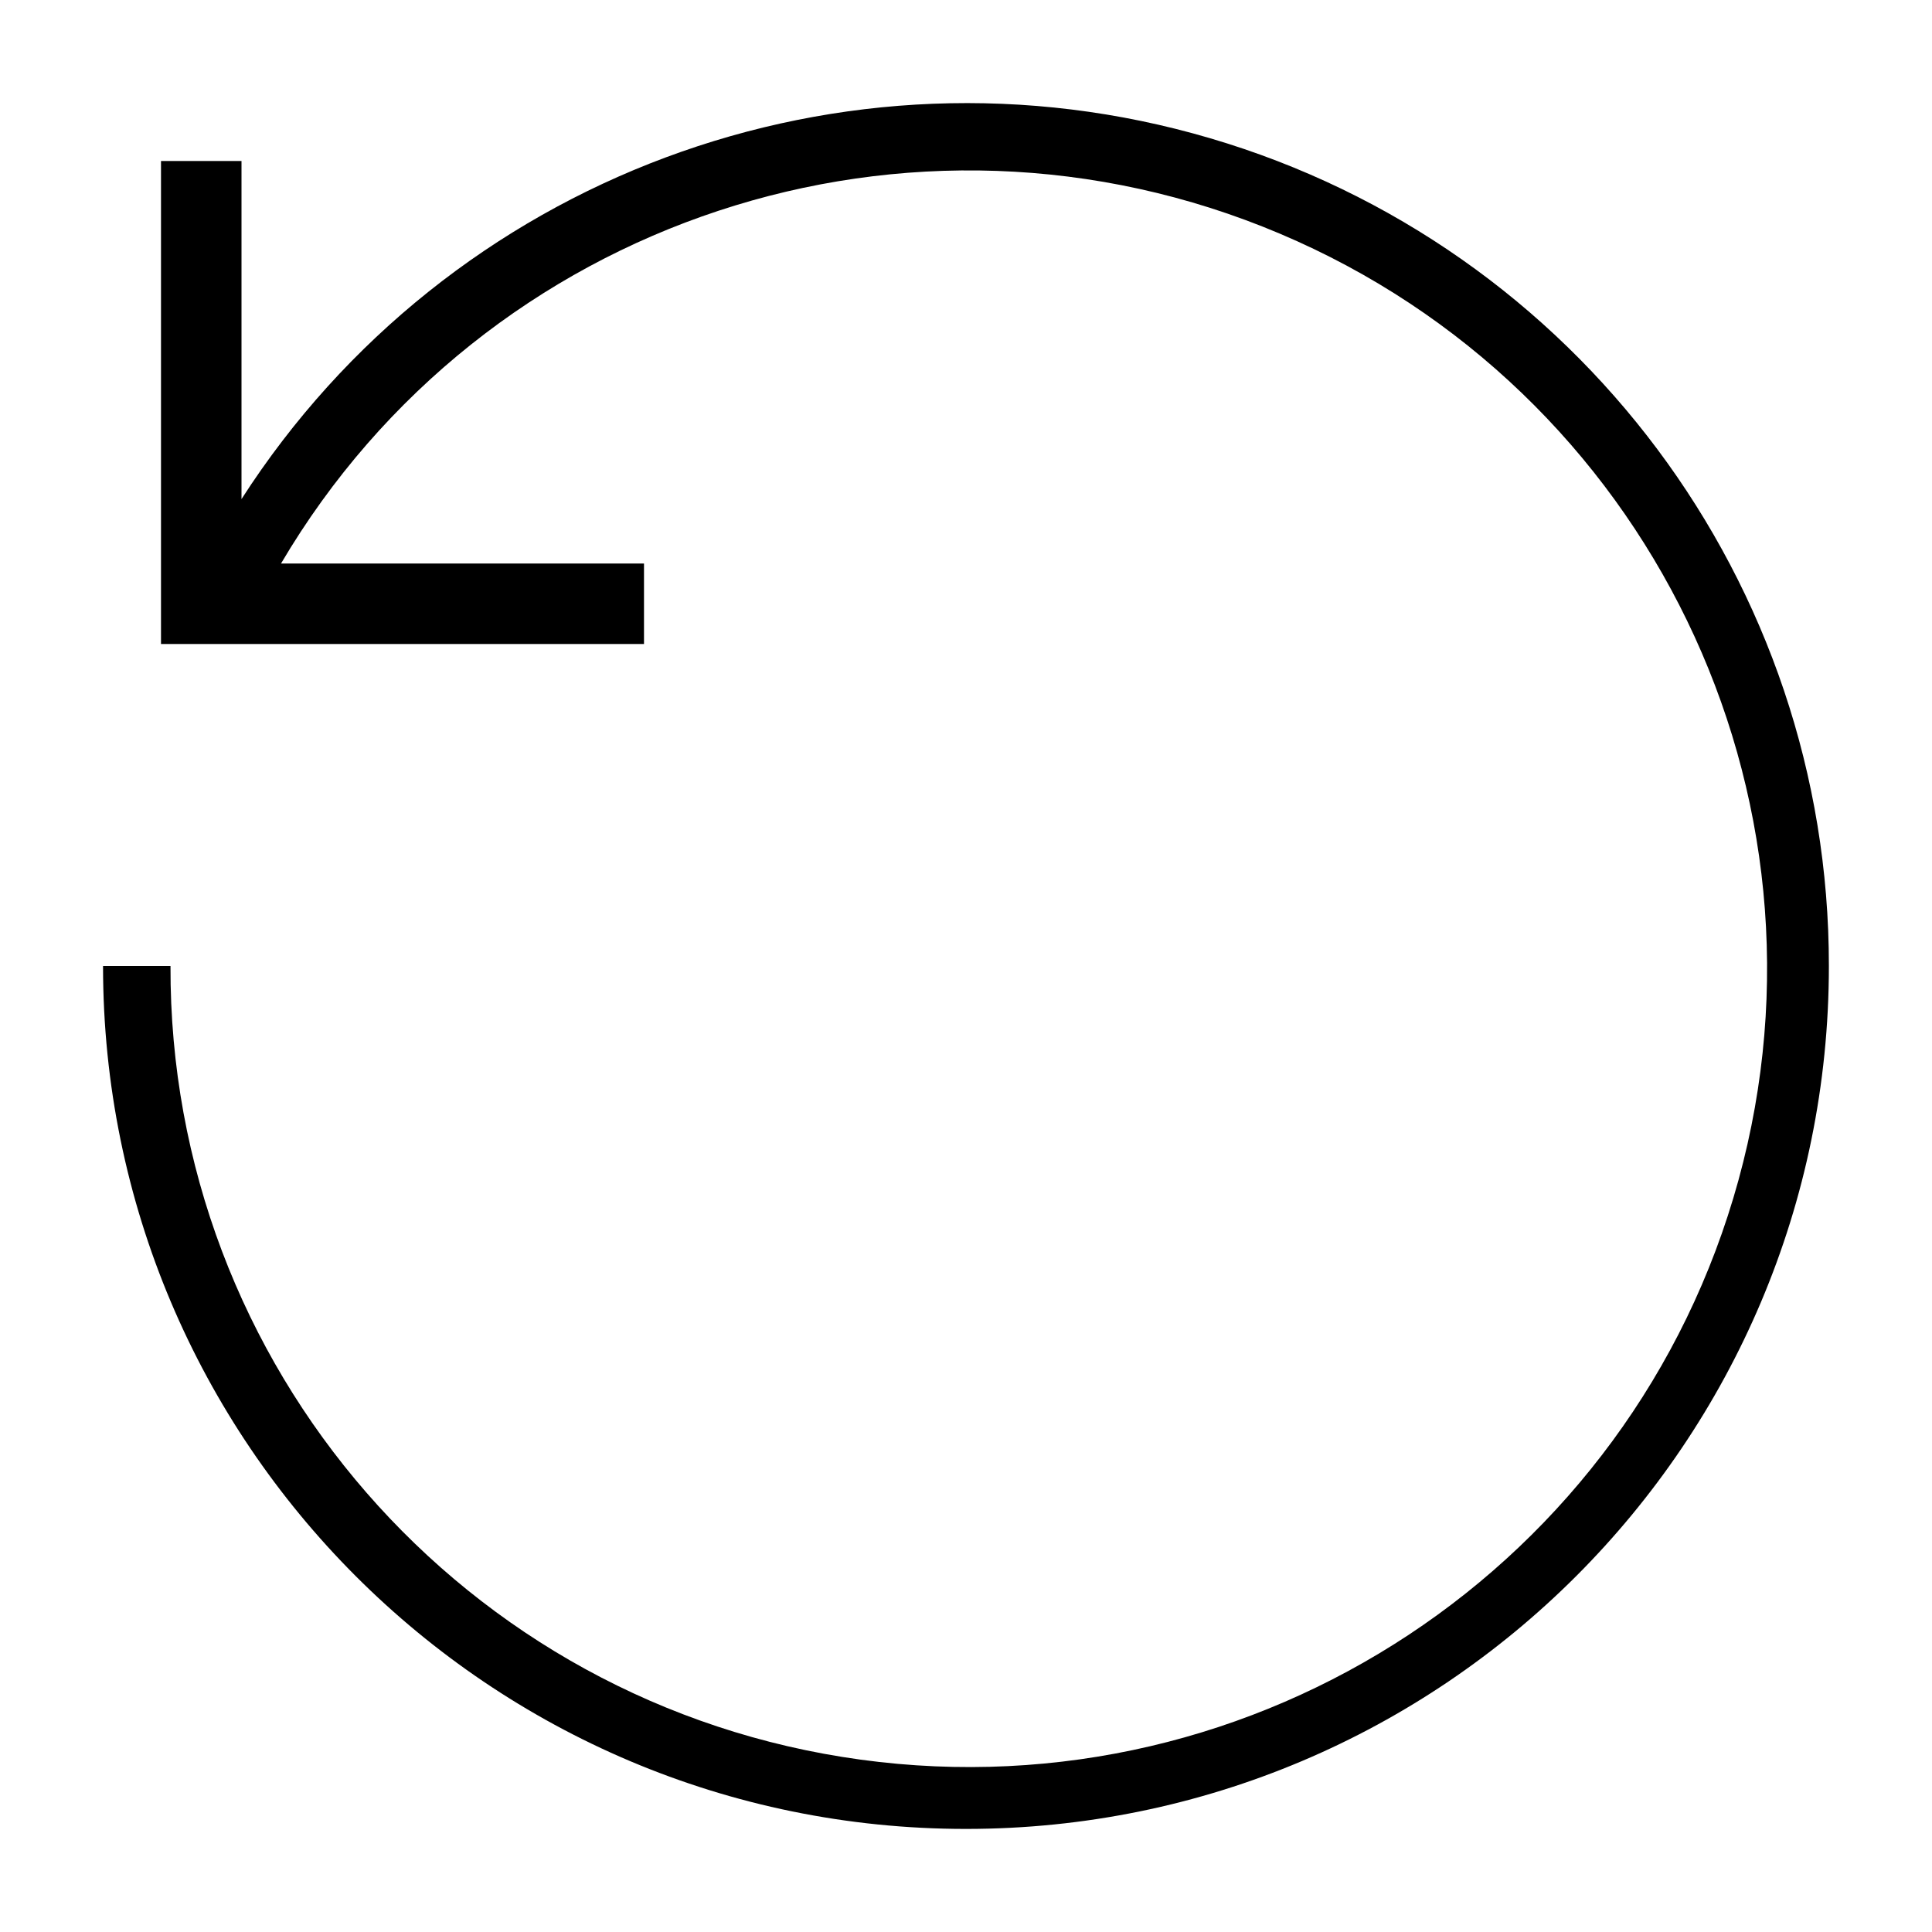
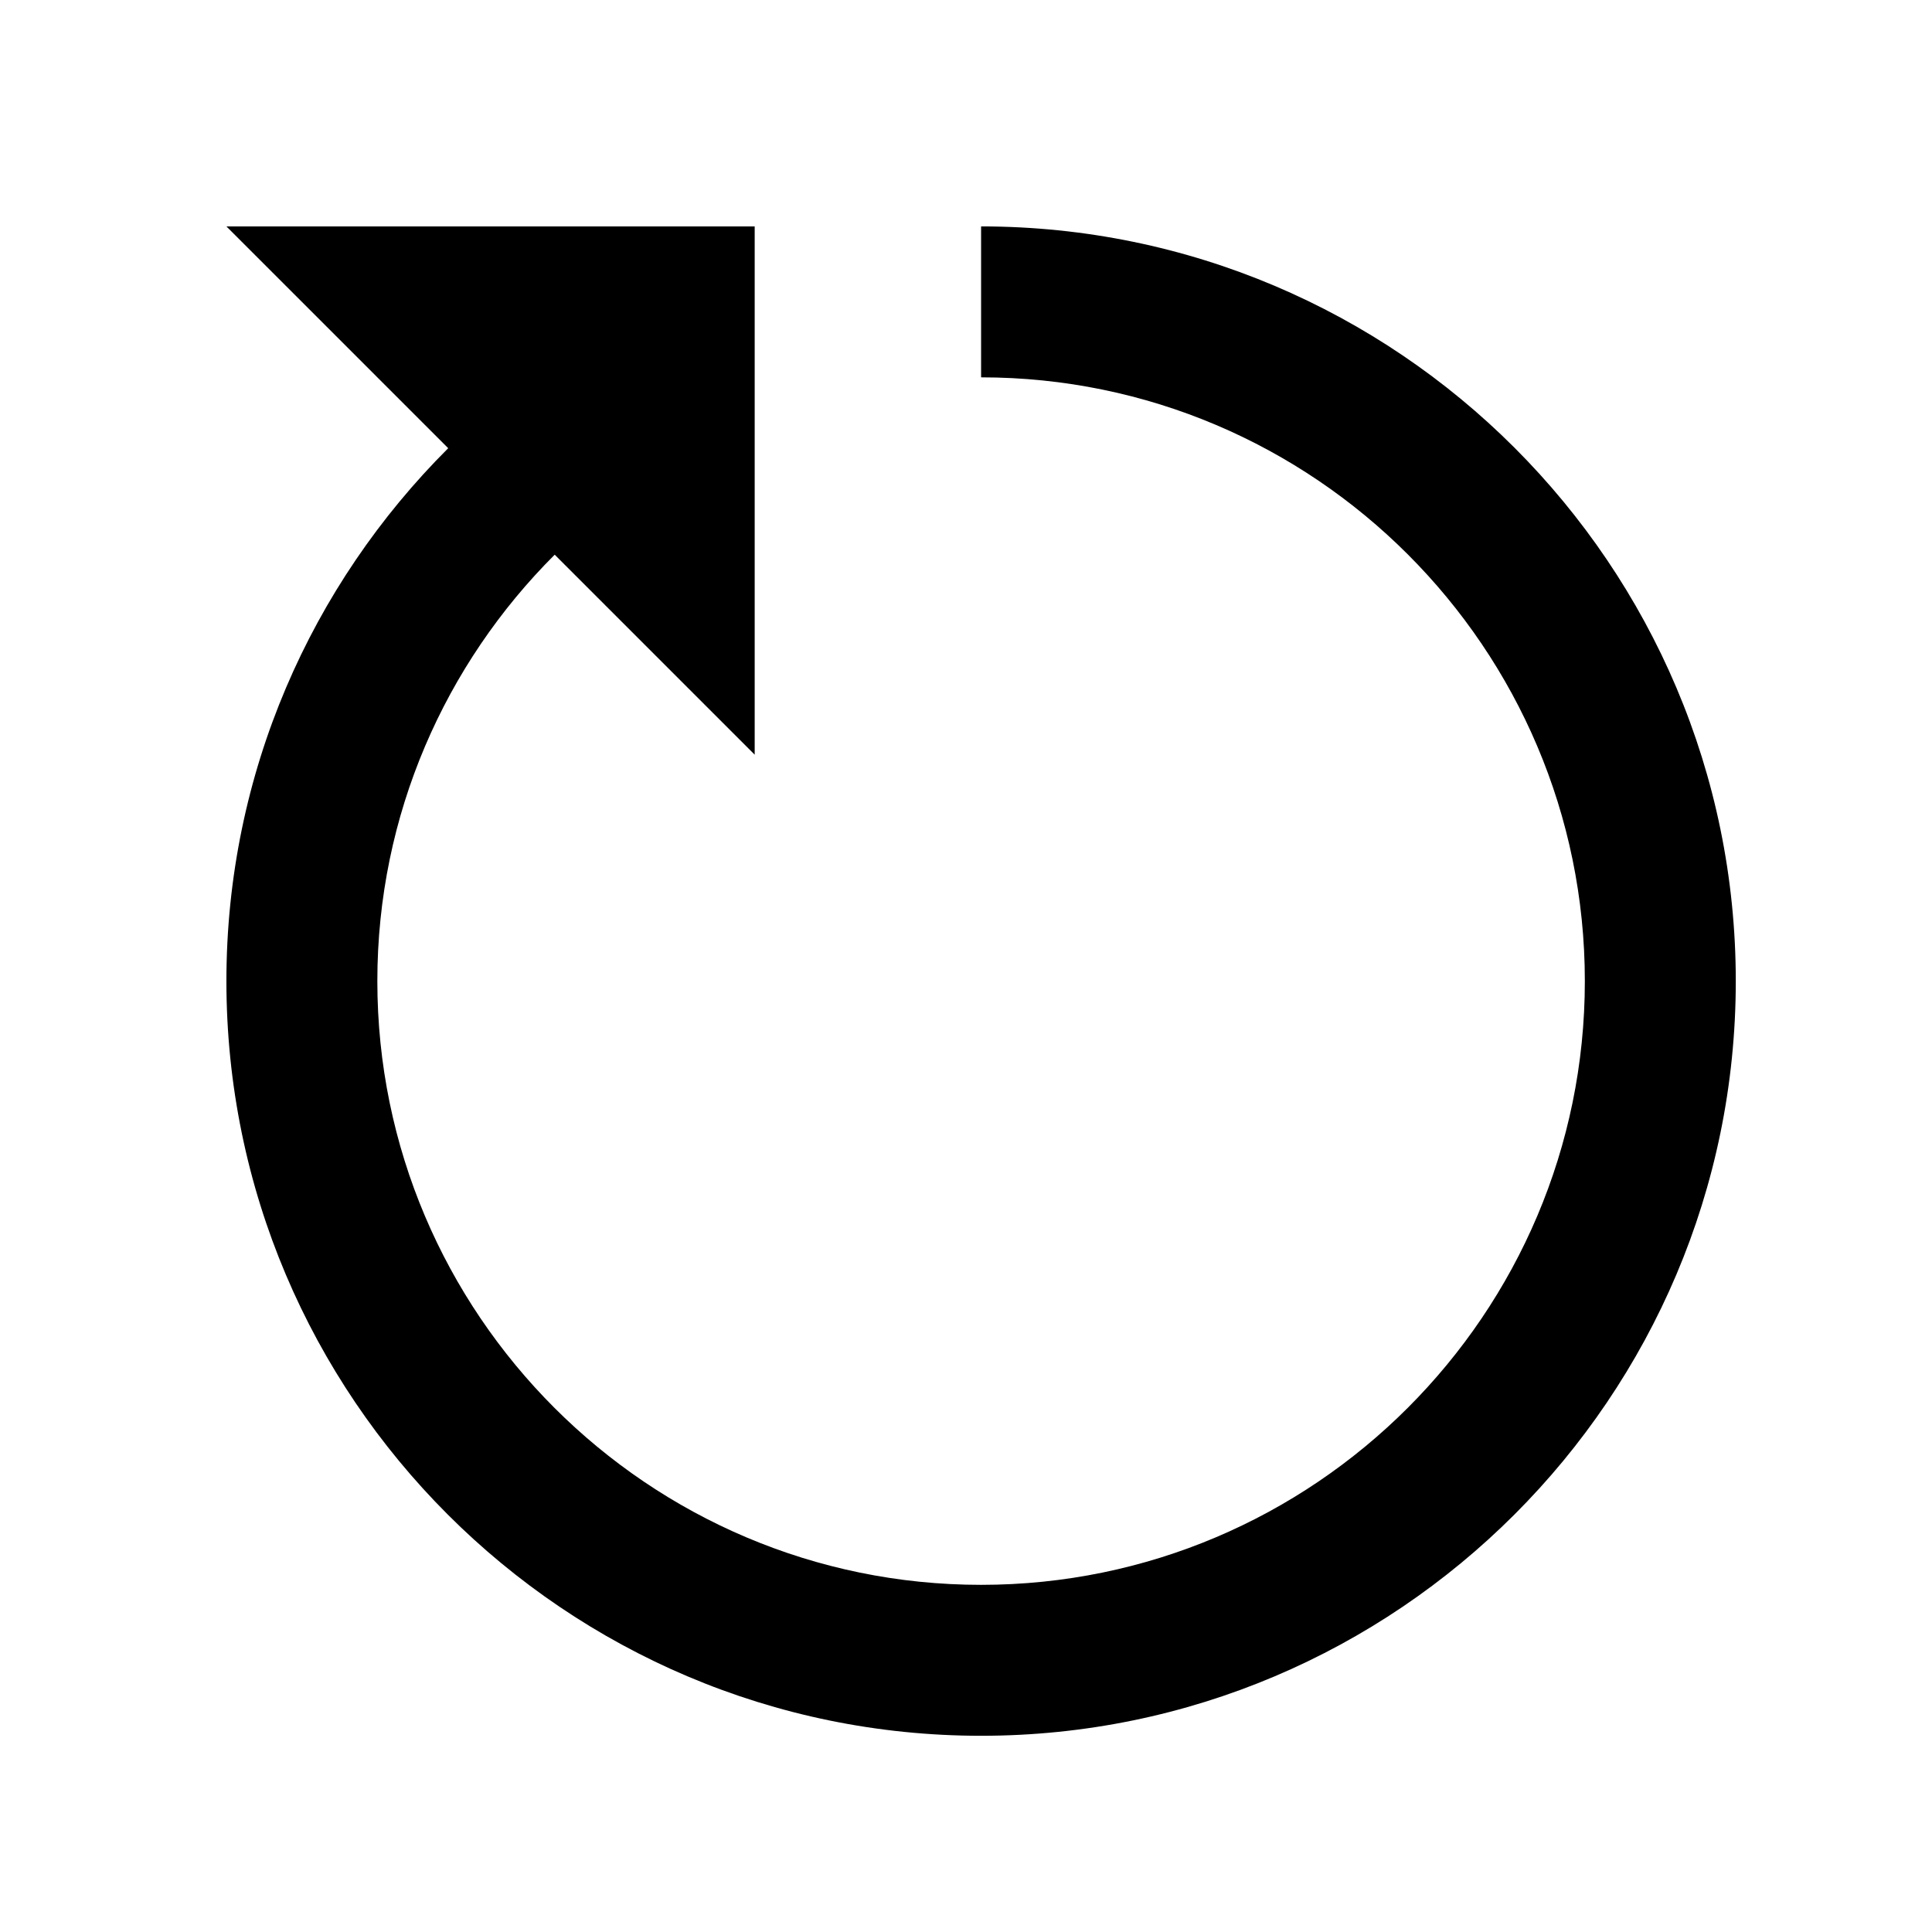
- <svg xmlns="http://www.w3.org/2000/svg" width="800px" height="800px" viewBox="0 0 24 24">
-   <path d="M22.719 12A10.719 10.719 0 0 1 1.28 12h.838a9.916 9.916 0 1 0 1.373-5H8v1H2V2h1v4.2A10.71 10.71 0 0 1 22.719 12z" />
-   <path fill="none" d="M0 0h24v24H0z" />
+ <svg xmlns="http://www.w3.org/2000/svg" viewBox="0 0 512 512">
+   <g transform="scale(20) translate(1,1)">
+     <path d="M 2 2 L 4.939 4.939 C 3.126 6.748 2 9.243 2 12 C 2 17.514 6.486 22 12 22 C 17.514 22 22 17.514 22 12 C 22 6.486 17.514 2 12 2 L 12 4 C 16.411 4 20 7.589 20 12 C 20 16.411 16.411 20 12 20 C 7.589 20 4 16.411 4 12 C 4 9.794 4.9 7.797 6.35 6.35 L 9 9 L 9 2 L 2 2 z" />
+   </g>
</svg>
